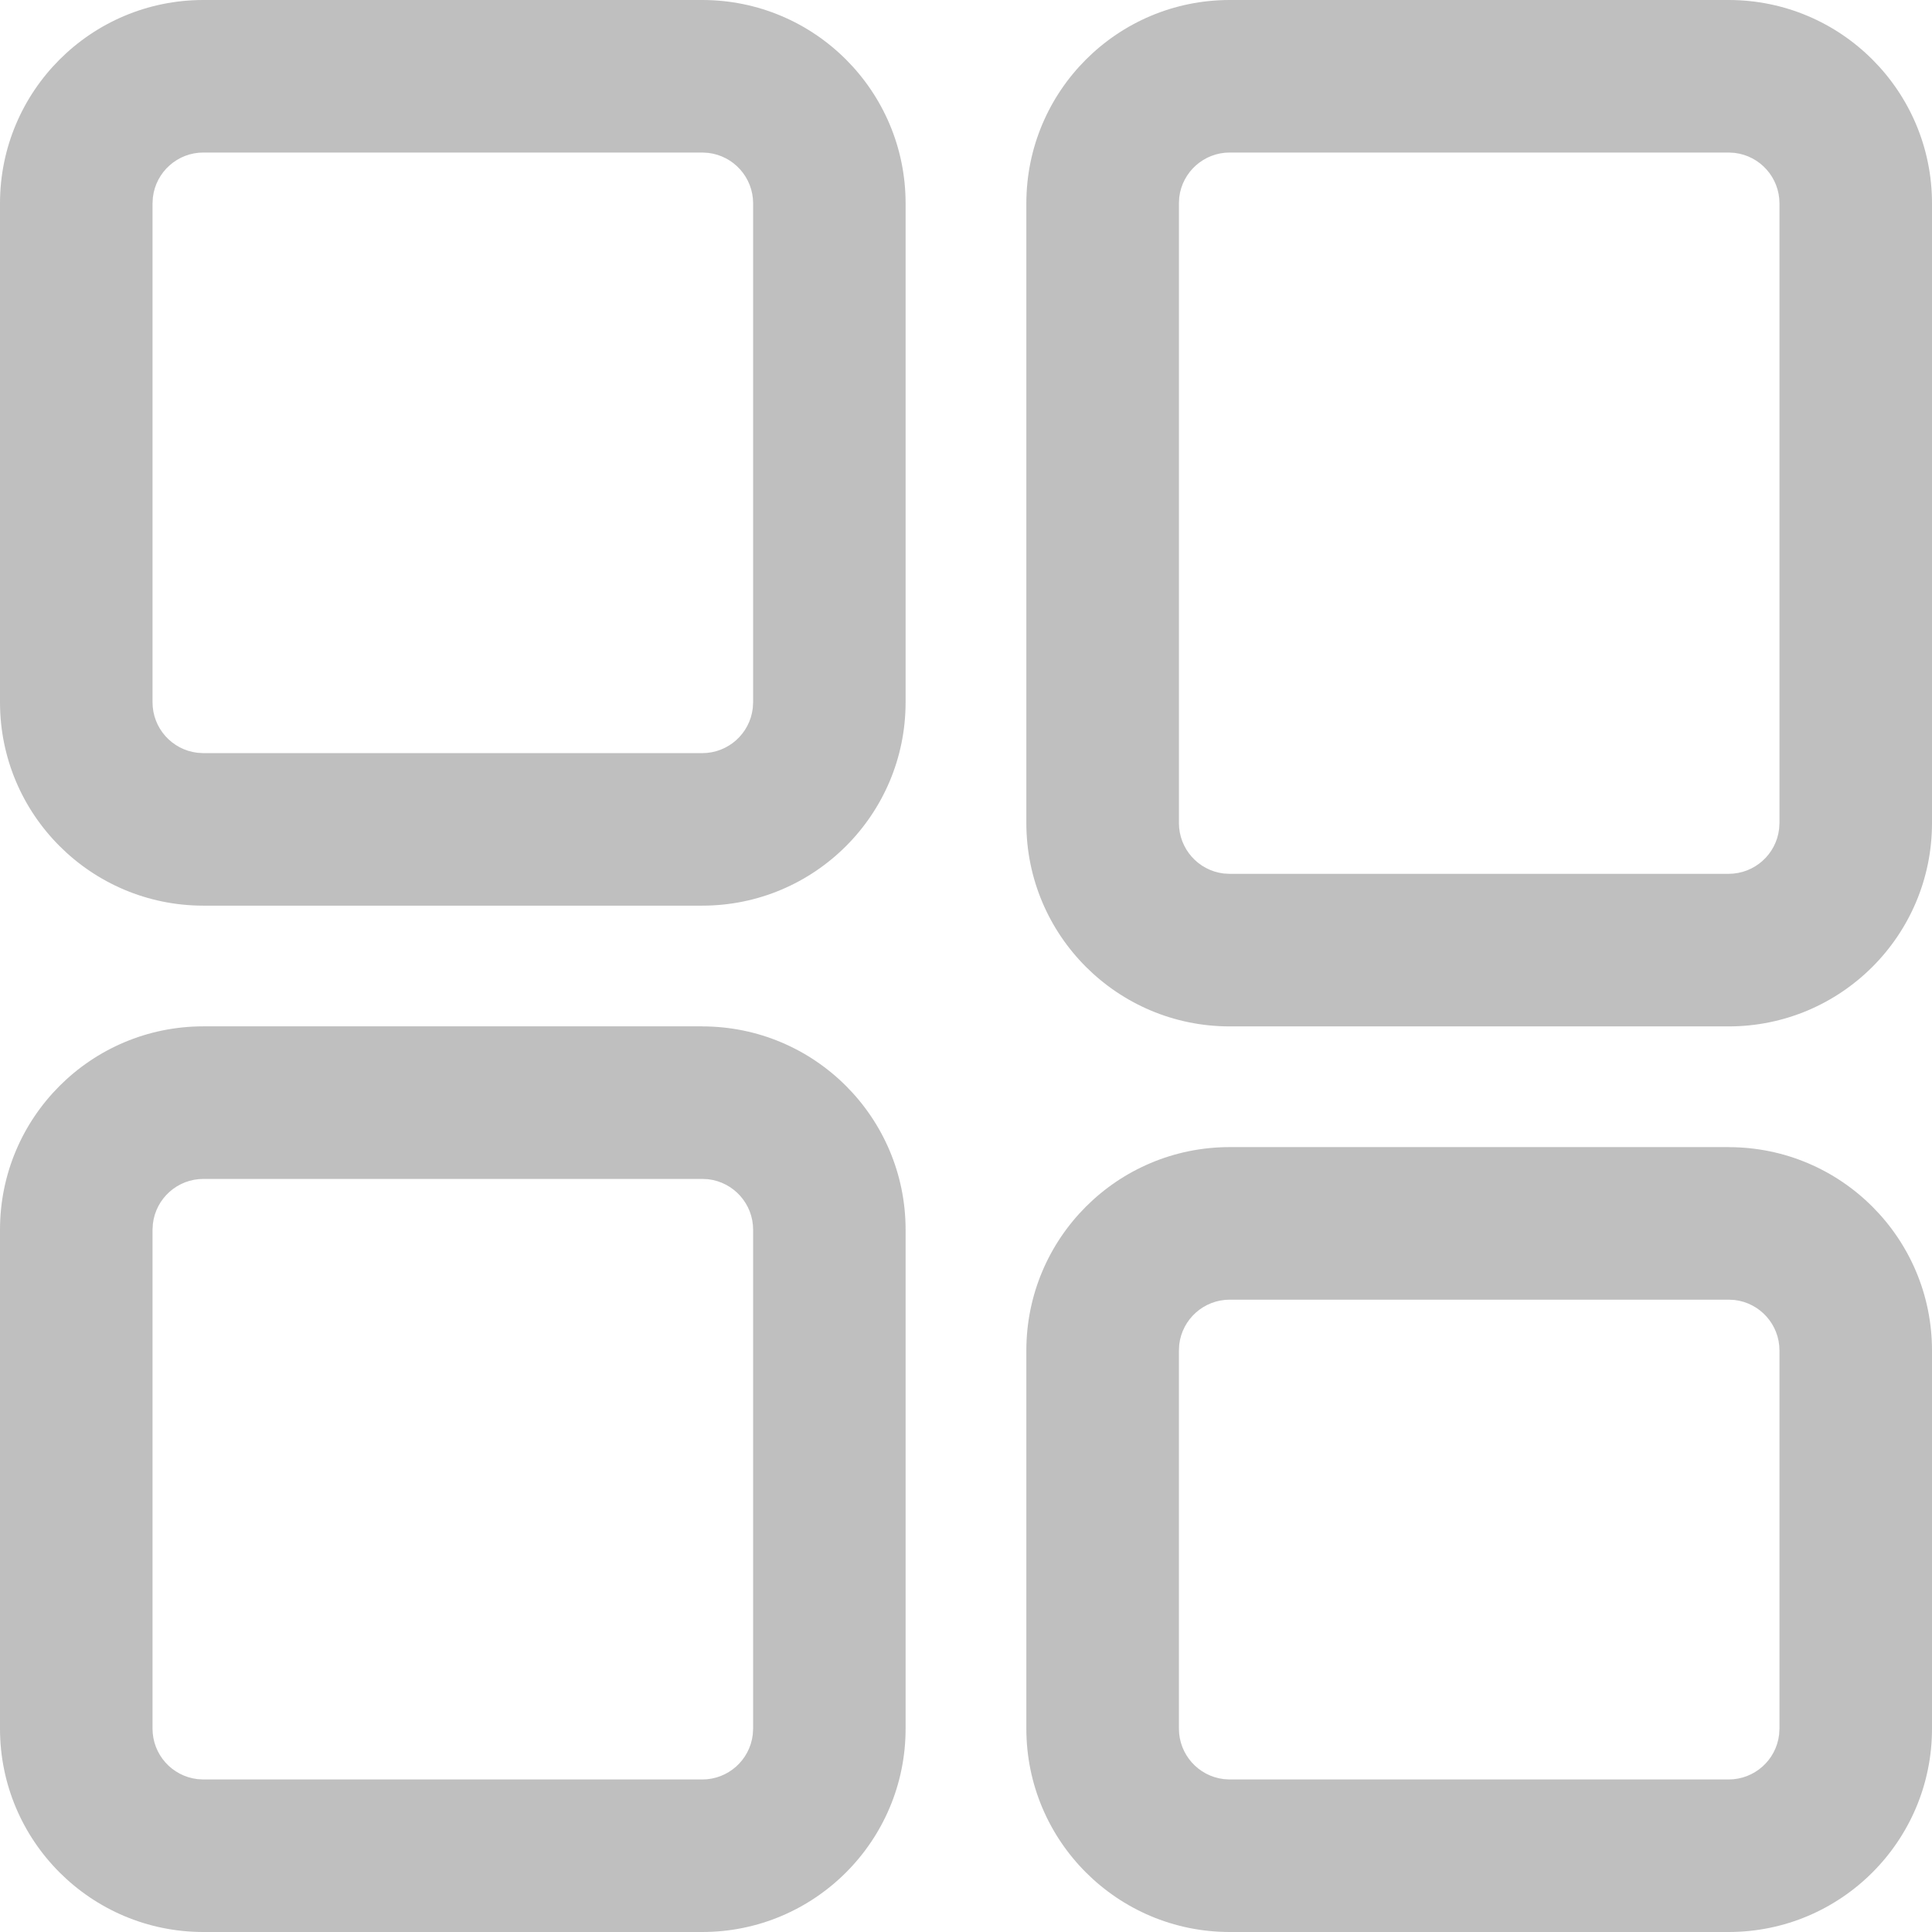
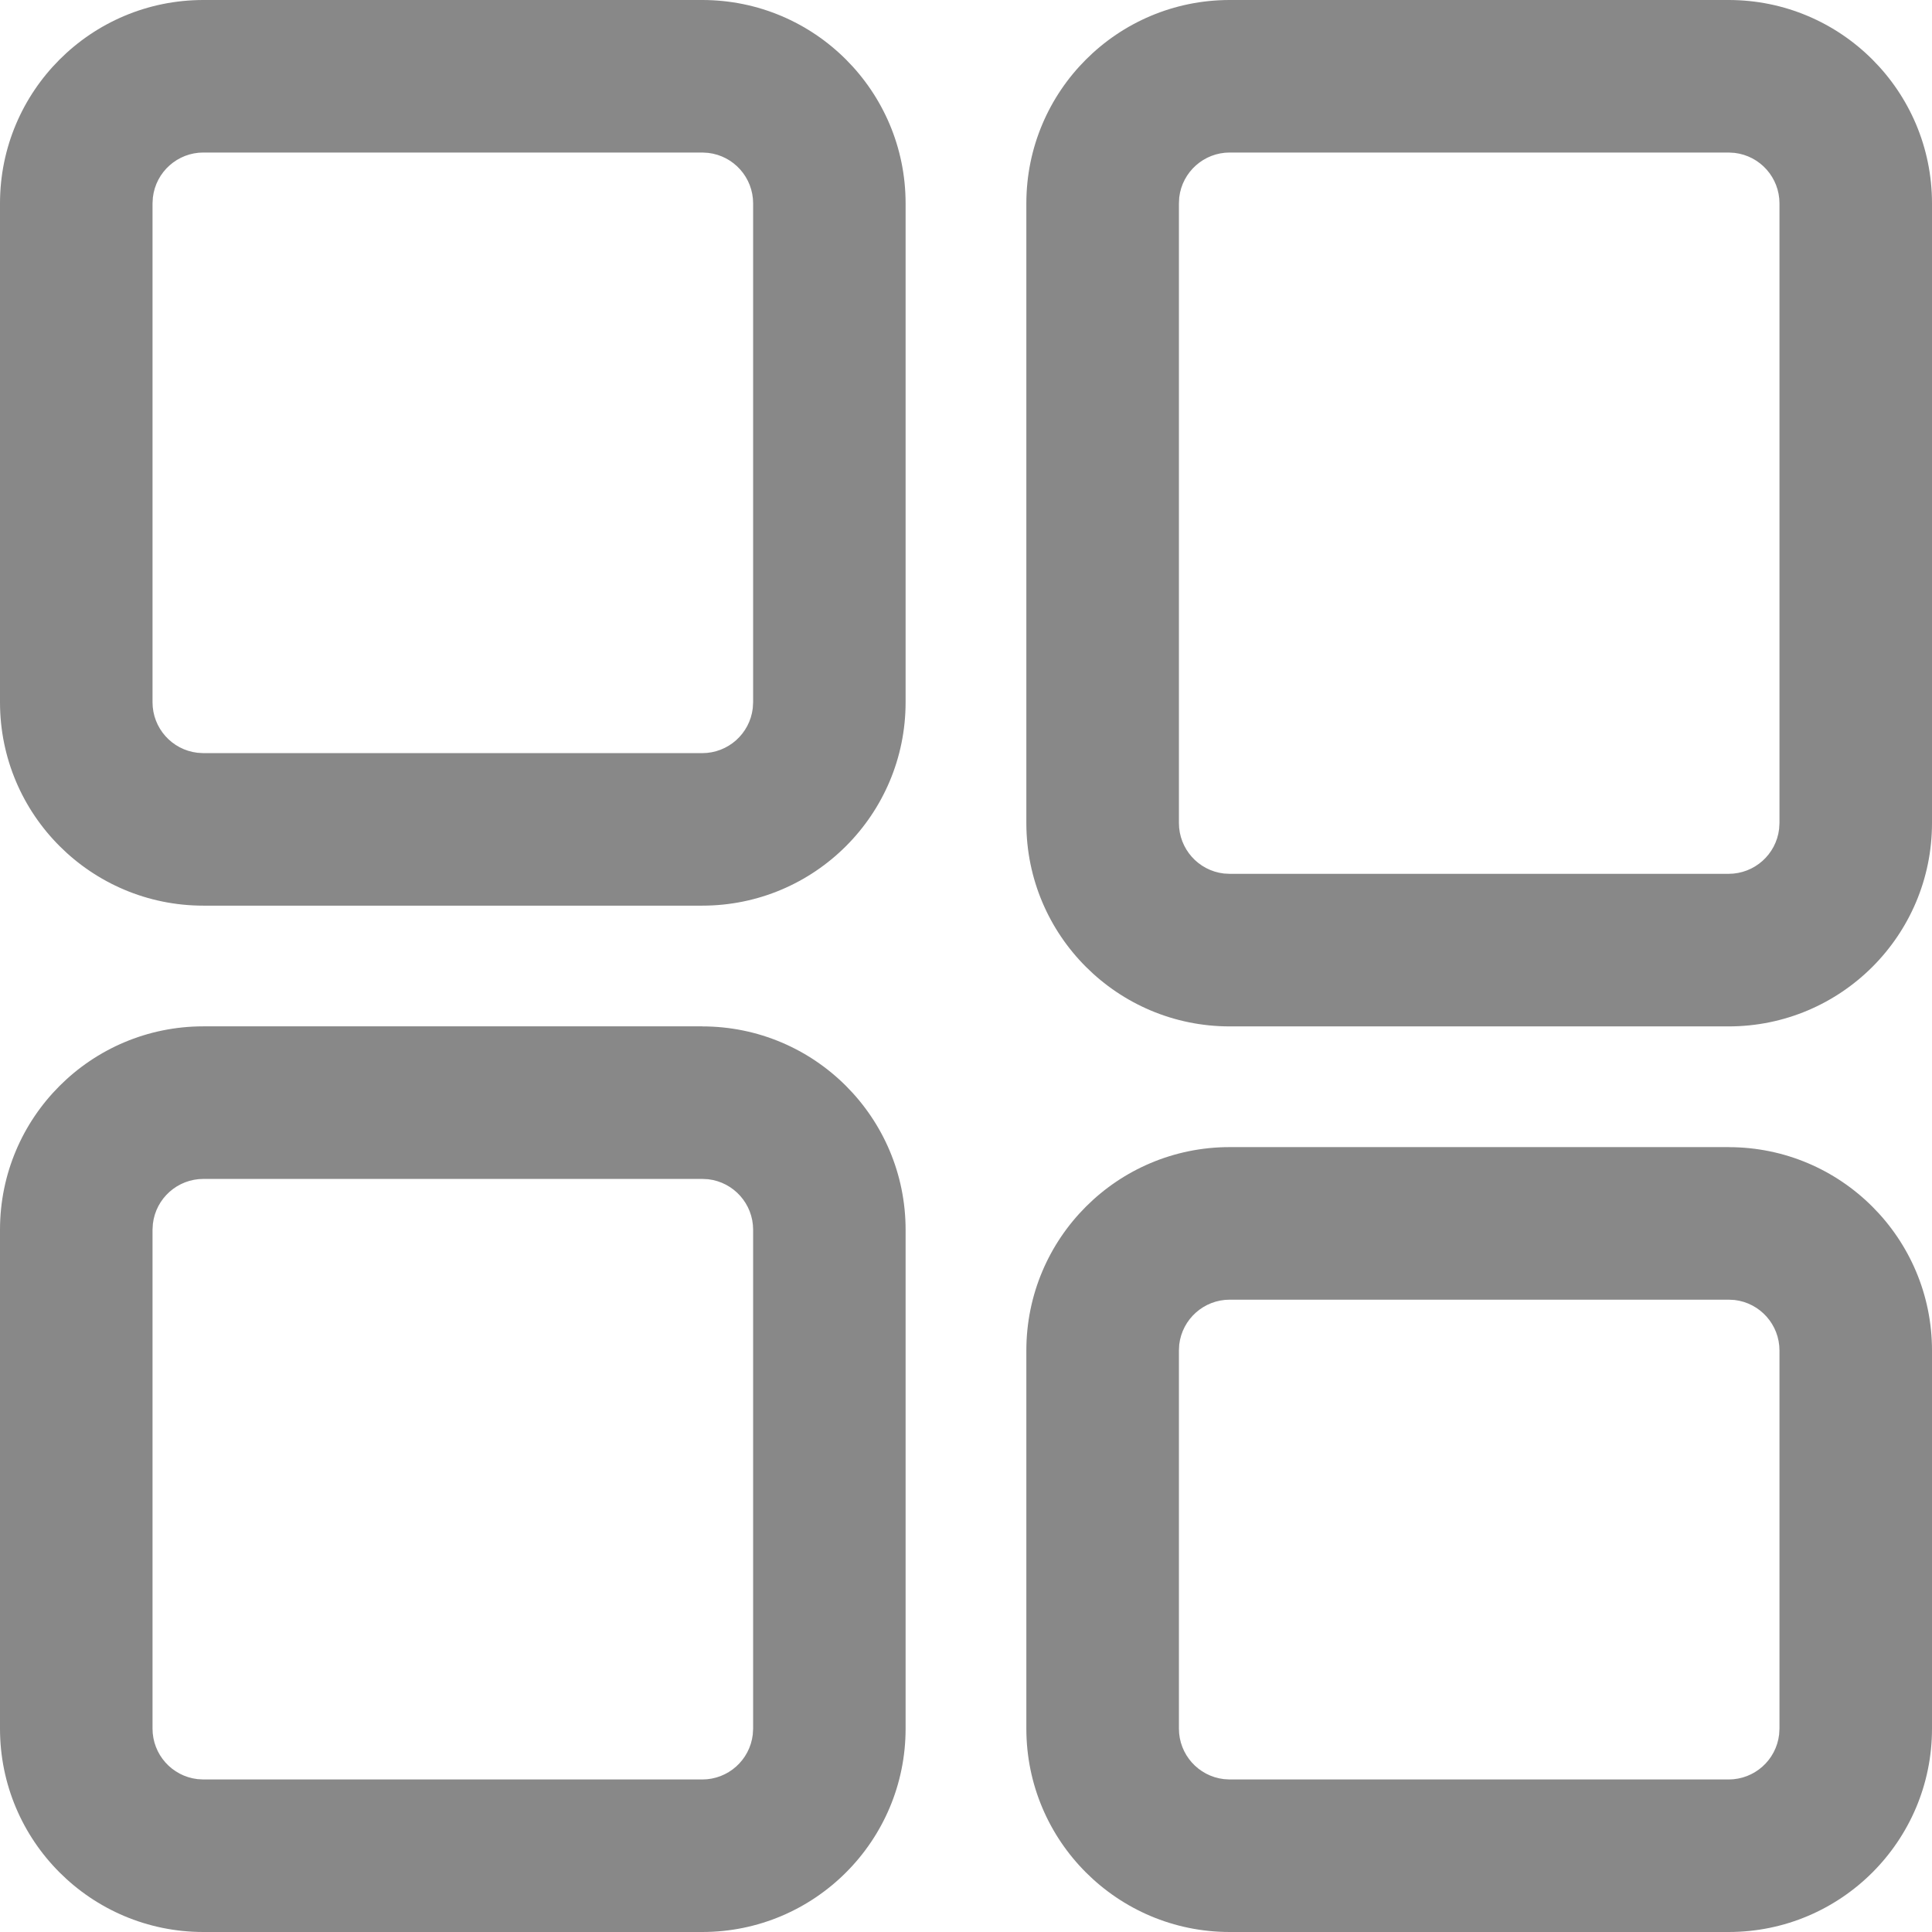
- <svg xmlns="http://www.w3.org/2000/svg" t="1729966106497" class="icon" viewBox="0 0 1024 1024" version="1.1" p-id="4349" width="30" height="30">
-   <path d="M916.211 608.013a107.789 107.789 0 0 1 107.789 107.789V916.211a107.789 107.789 0 0 1-107.789 107.789h-264.435a107.789 107.789 0 0 1-107.789-107.789v-200.435a107.789 107.789 0 0 1 107.789-107.789H916.211z m-544.013-64a107.789 107.789 0 0 1 107.789 107.789V916.211a107.789 107.789 0 0 1-107.789 107.789H107.789a107.789 107.789 0 0 1-107.789-107.789v-264.435a107.789 107.789 0 0 1 107.789-107.789h264.435zM916.211 688.856h-264.435a26.947 26.947 0 0 0-26.759 23.795l-0.162 3.126V916.211a26.947 26.947 0 0 0 23.795 26.759l3.126 0.189H916.211a26.947 26.947 0 0 0 26.759-23.795L943.158 916.211v-200.435a26.947 26.947 0 0 0-23.795-26.759L916.211 688.856z m-544.013-64H107.789a26.947 26.947 0 0 0-26.759 23.795L80.842 651.776V916.211a26.947 26.947 0 0 0 23.795 26.759L107.789 943.158h264.435a26.947 26.947 0 0 0 26.759-23.795l0.189-3.153v-264.435a26.947 26.947 0 0 0-23.821-26.759l-3.153-0.162zM916.211 0a107.789 107.789 0 0 1 107.789 107.789v328.435a107.789 107.789 0 0 1-107.789 107.789h-264.435a107.789 107.789 0 0 1-107.789-107.789V107.789a107.789 107.789 0 0 1 107.789-107.789H916.211zM372.197 0a107.789 107.789 0 0 1 107.789 107.789v264.435a107.789 107.789 0 0 1-107.789 107.789H107.789a107.789 107.789 0 0 1-107.789-107.789V107.789a107.789 107.789 0 0 1 107.789-107.789h264.435zM916.211 80.842h-264.435a26.947 26.947 0 0 0-26.759 23.795L624.856 107.789v328.435a26.947 26.947 0 0 0 23.795 26.759l3.126 0.162H916.211a26.947 26.947 0 0 0 26.759-23.795l0.189-3.126V107.789a26.947 26.947 0 0 0-23.795-26.759L916.211 80.842zM372.197 80.842H107.789a26.947 26.947 0 0 0-26.759 23.795L80.842 107.789v264.435a26.947 26.947 0 0 0 23.795 26.759l3.153 0.189h264.435a26.947 26.947 0 0 0 26.759-23.821l0.189-3.153V107.789a26.947 26.947 0 0 0-23.821-26.759L372.197 80.842z" fill="#bfbfbf" p-id="4350" />
+ <svg xmlns="http://www.w3.org/2000/svg" t="1729966106497" class="icon" viewBox="0 0 1024 1024" version="1.1" p-id="4349" width="28" height="28">
+   <path d="M916.211 608.013a107.789 107.789 0 0 1 107.789 107.789V916.211a107.789 107.789 0 0 1-107.789 107.789h-264.435a107.789 107.789 0 0 1-107.789-107.789v-200.435a107.789 107.789 0 0 1 107.789-107.789H916.211z m-544.013-64a107.789 107.789 0 0 1 107.789 107.789V916.211a107.789 107.789 0 0 1-107.789 107.789H107.789a107.789 107.789 0 0 1-107.789-107.789v-264.435a107.789 107.789 0 0 1 107.789-107.789h264.435zM916.211 688.856h-264.435a26.947 26.947 0 0 0-26.759 23.795l-0.162 3.126V916.211a26.947 26.947 0 0 0 23.795 26.759l3.126 0.189H916.211a26.947 26.947 0 0 0 26.759-23.795L943.158 916.211v-200.435a26.947 26.947 0 0 0-23.795-26.759L916.211 688.856z m-544.013-64H107.789a26.947 26.947 0 0 0-26.759 23.795L80.842 651.776V916.211a26.947 26.947 0 0 0 23.795 26.759L107.789 943.158h264.435a26.947 26.947 0 0 0 26.759-23.795l0.189-3.153v-264.435a26.947 26.947 0 0 0-23.821-26.759l-3.153-0.162zM916.211 0a107.789 107.789 0 0 1 107.789 107.789v328.435a107.789 107.789 0 0 1-107.789 107.789h-264.435a107.789 107.789 0 0 1-107.789-107.789V107.789a107.789 107.789 0 0 1 107.789-107.789H916.211zM372.197 0a107.789 107.789 0 0 1 107.789 107.789v264.435a107.789 107.789 0 0 1-107.789 107.789H107.789a107.789 107.789 0 0 1-107.789-107.789V107.789a107.789 107.789 0 0 1 107.789-107.789h264.435zM916.211 80.842h-264.435a26.947 26.947 0 0 0-26.759 23.795L624.856 107.789v328.435a26.947 26.947 0 0 0 23.795 26.759l3.126 0.162H916.211a26.947 26.947 0 0 0 26.759-23.795l0.189-3.126V107.789a26.947 26.947 0 0 0-23.795-26.759L916.211 80.842zM372.197 80.842H107.789a26.947 26.947 0 0 0-26.759 23.795L80.842 107.789v264.435a26.947 26.947 0 0 0 23.795 26.759l3.153 0.189h264.435a26.947 26.947 0 0 0 26.759-23.821l0.189-3.153V107.789a26.947 26.947 0 0 0-23.821-26.759L372.197 80.842z" fill="#888888" p-id="4350" />
</svg>
